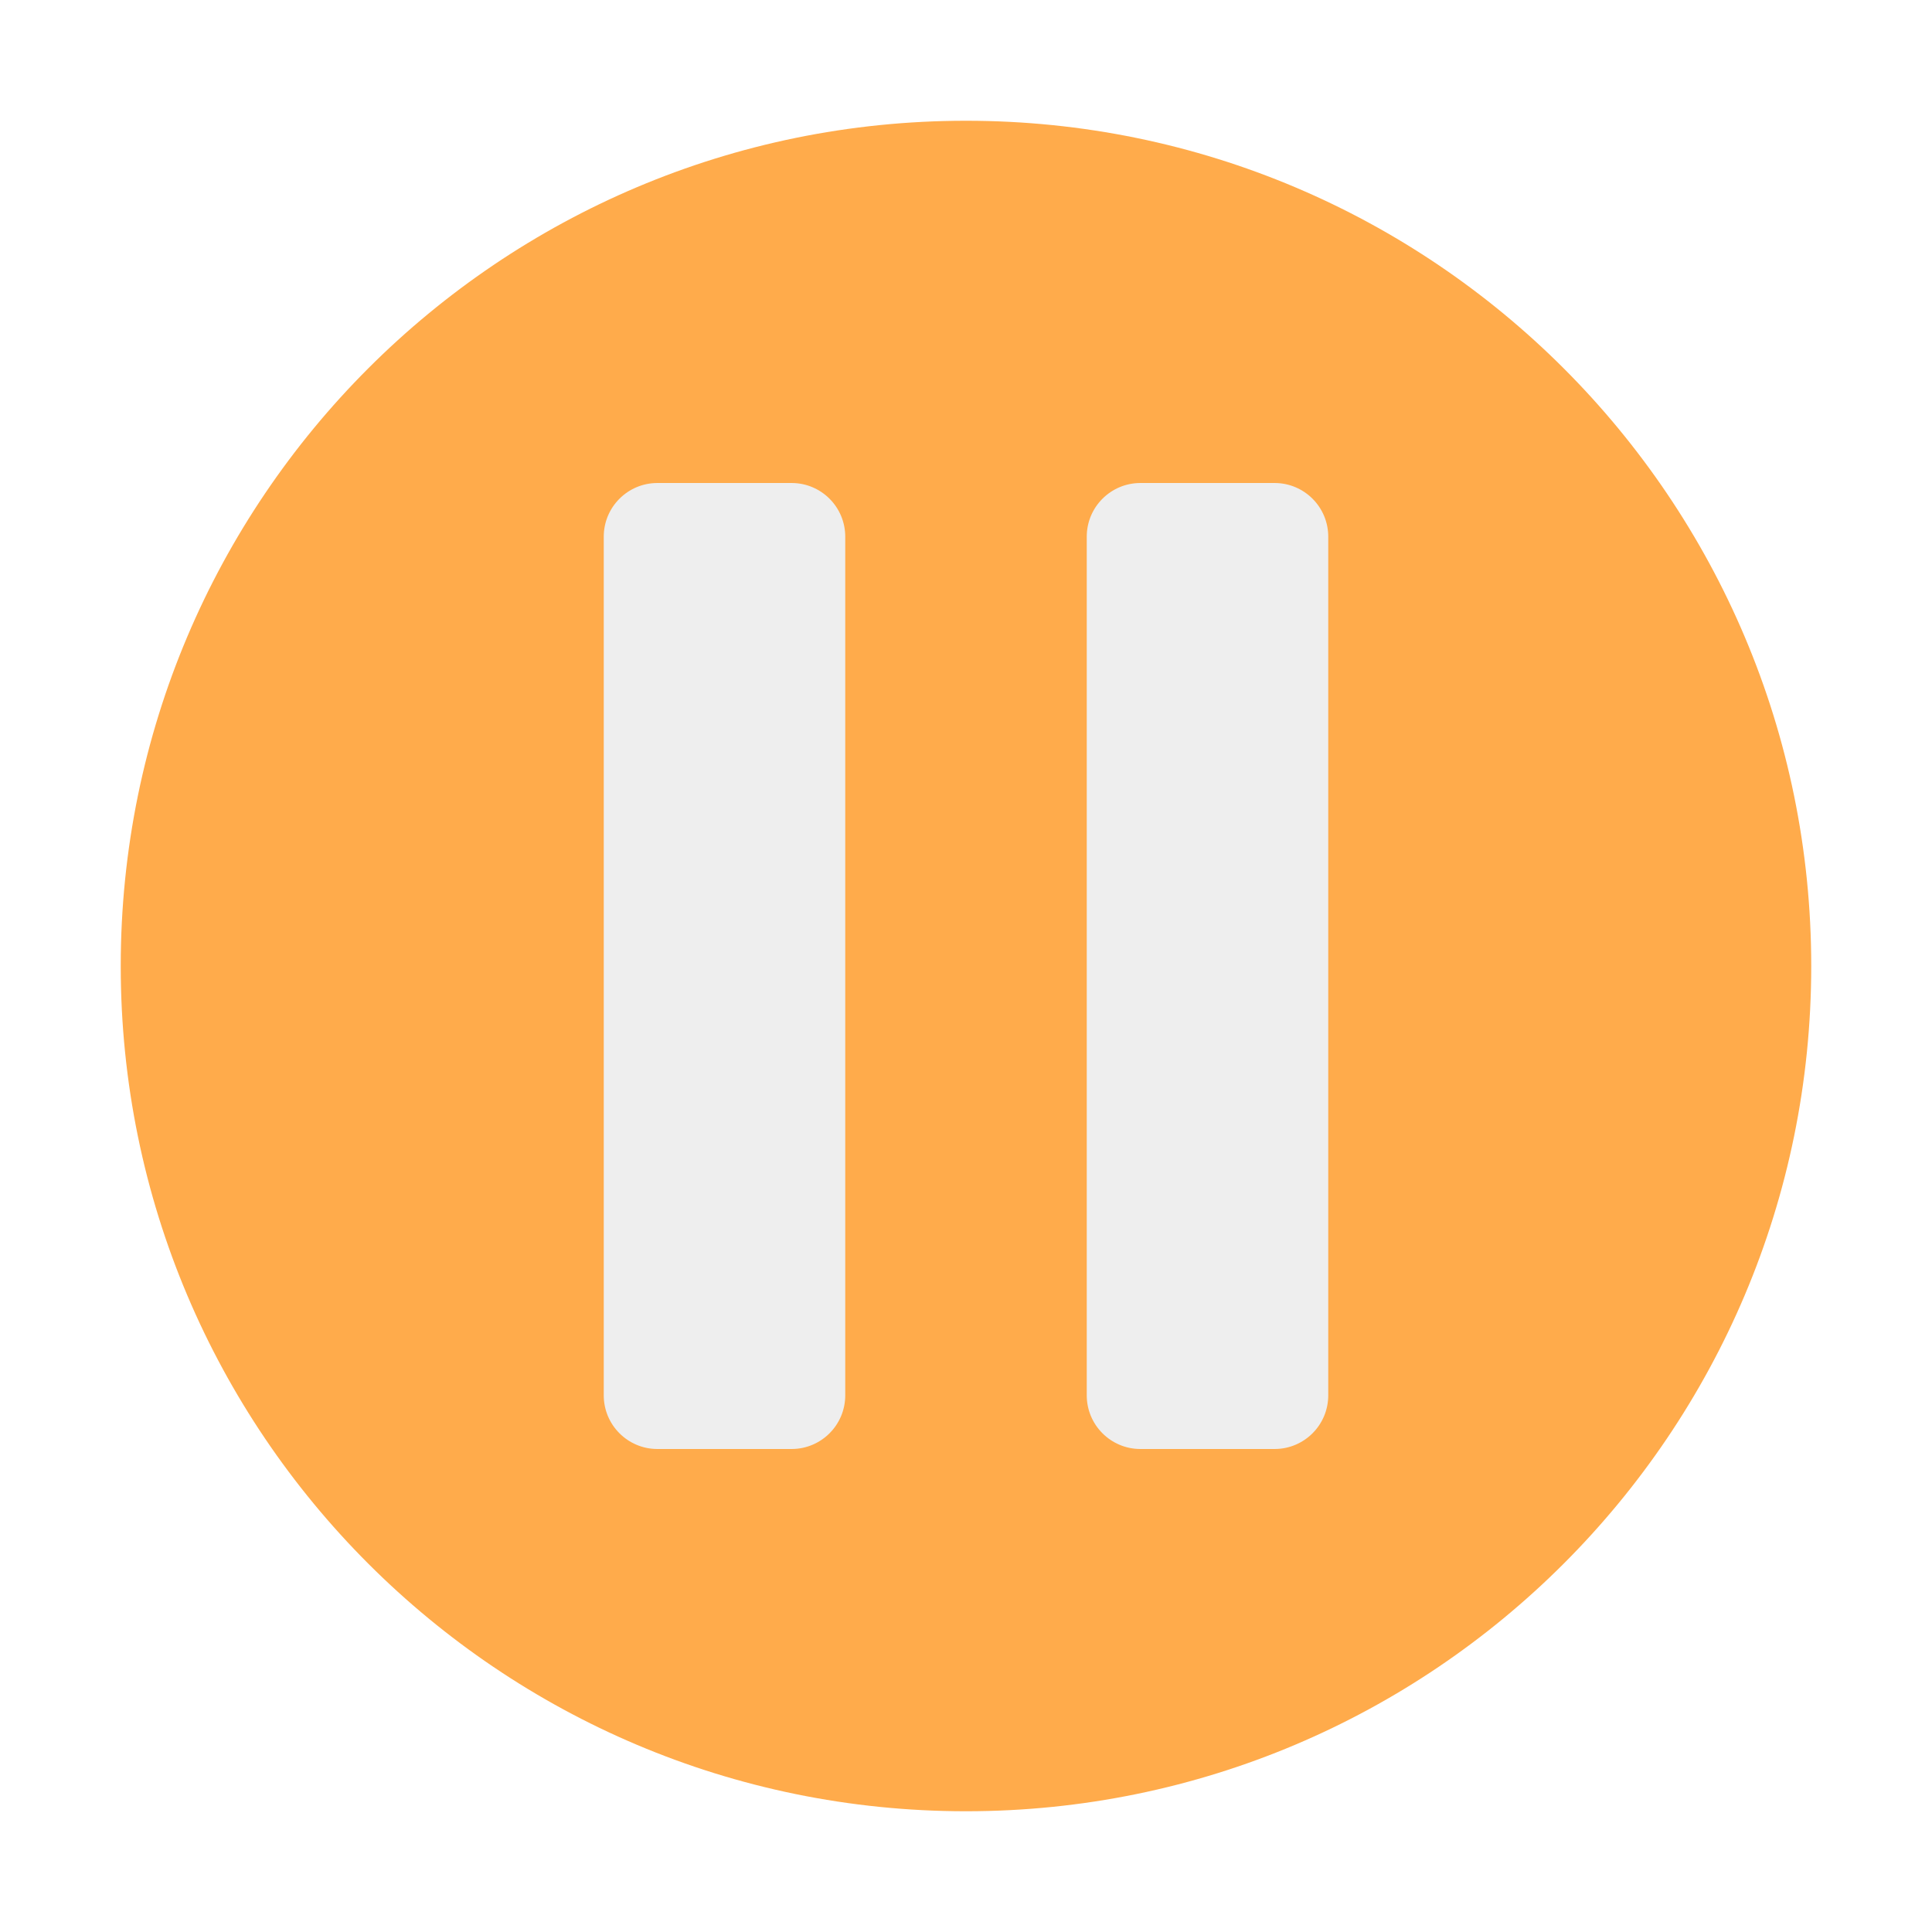
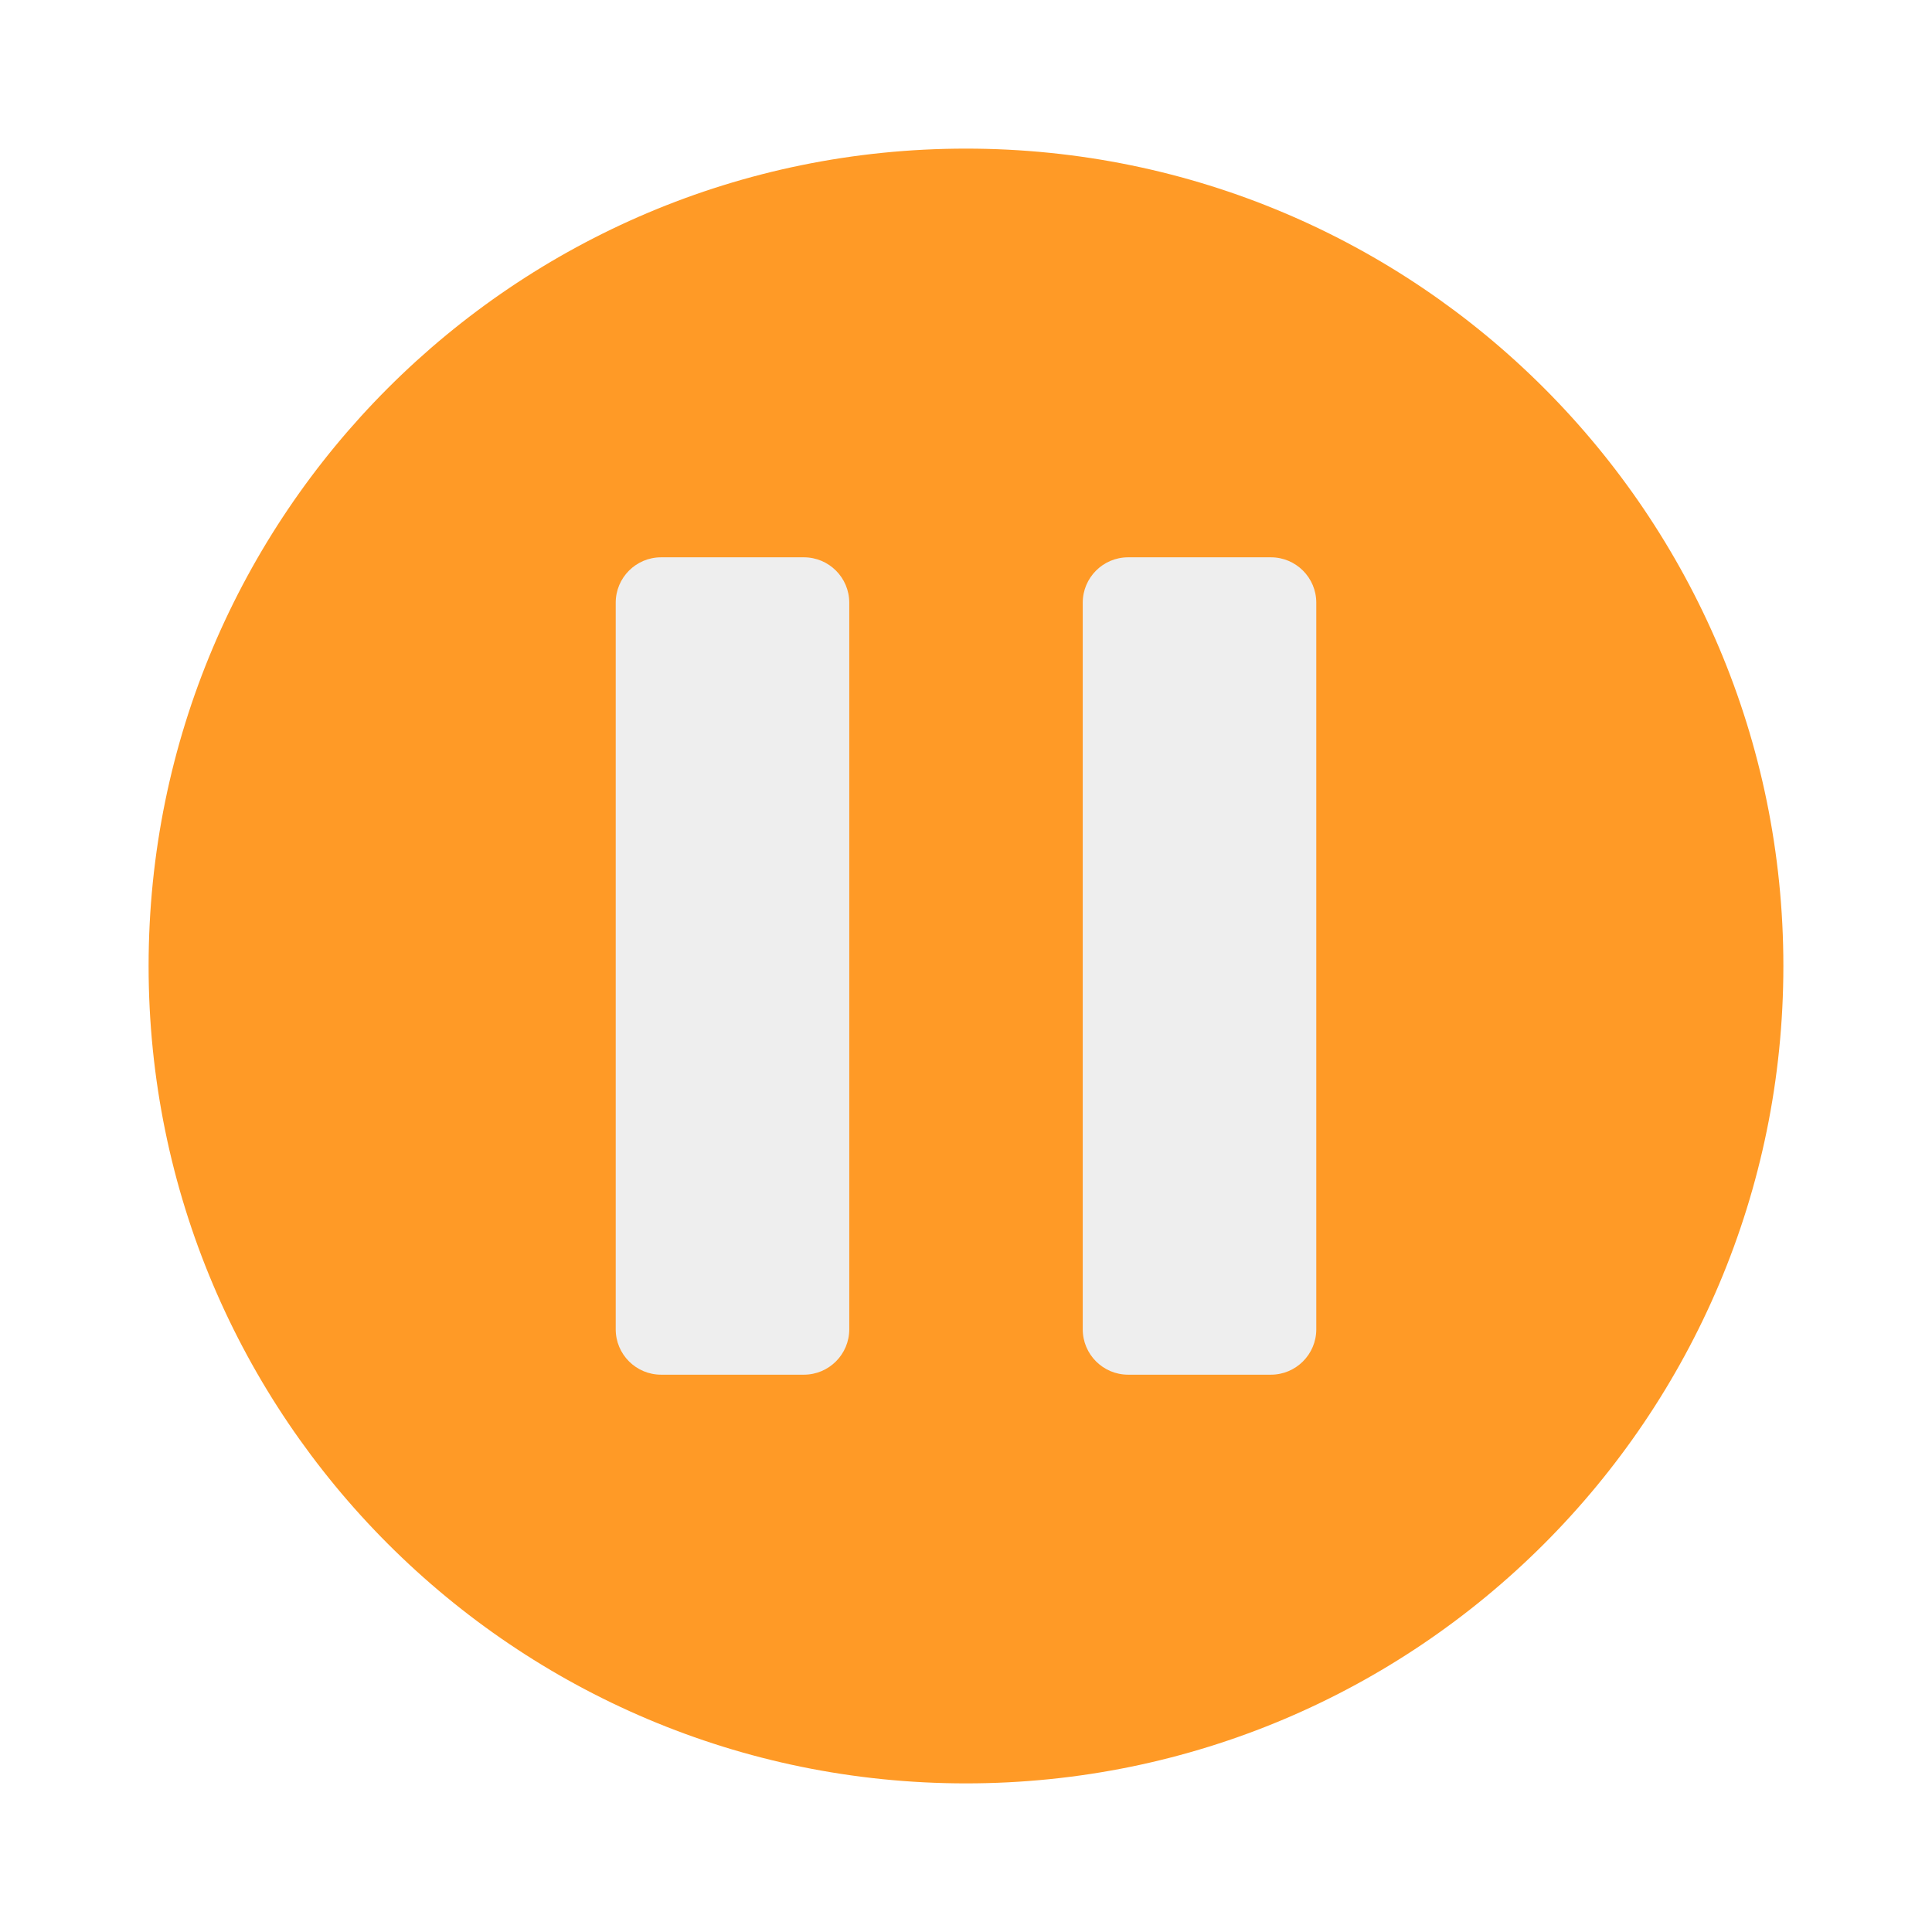
- <svg xmlns="http://www.w3.org/2000/svg" width="32" height="32" id="svg3428" version="1.1">
+ <svg xmlns="http://www.w3.org/2000/svg" width="26" height="26" id="svg3428" version="1.1">
  <defs id="defs3430" />
-   <g id="layer1" transform="translate(0,-1020.362)">
+   <g id="layer1" transform="translate(0,-1026.362)">
    <g id="g5016" transform="translate(-6,-8)">
-       <path d="m 100,56.362 c 0,5.523 -4.477,10 -10,10 -5.523,0 -10,-4.477 -10,-10 0,-5.523 4.477,-10 10,-10 5.523,0 10,4.477 10,10 z" id="path6451" style="color:#000000;fill:#ff8800;fill-opacity:0.706;fill-rule:nonzero;stroke:none;stroke-width:0.1;marker:none;visibility:visible;display:inline;overflow:visible;enable-background:accumulate;opacity:1" transform="matrix(0,-1.4,1.4,0,-56.90706,1170.362)" />
-       <rect ry="0.889" y="1036.362" x="16" height="16" width="4" id="rect4294" style="color:#000000;fill:#eeeeee;fill-opacity:1;fill-rule:nonzero;stroke:none;stroke-width:1;marker:none;visibility:visible;display:inline;overflow:visible;enable-background:accumulate" />
-       <rect style="color:#000000;fill:#eeeeee;fill-opacity:1;fill-rule:nonzero;stroke:none;stroke-width:1;marker:none;visibility:visible;display:inline;overflow:visible;enable-background:accumulate" id="rect4296" width="4" height="16" x="24" y="1036.362" ry="0.889" />
+       <path d="m 100,56.362 c 0,5.523 -4.477,10 -10,10 -5.523,0 -10,-4.477 -10,-10 0,-5.523 4.477,-10 10,-10 5.523,0 10,4.477 10,10 z" id="path4304" style="color:#000000;fill:#ff8800;fill-opacity:0.851;fill-rule:nonzero;stroke:none;stroke-width:0.1;marker:none;visibility:visible;display:inline;overflow:visible;enable-background:accumulate" transform="matrix(0,-1.1,1.1,0,-42.9984,1146.362)" />
+       <rect ry="0.611" y="1041.862" x="14.286" height="11" width="3.143" id="rect4306" style="color:#000000;fill:#eeeeee;fill-opacity:1;fill-rule:nonzero;stroke:none;stroke-width:1;marker:none;visibility:visible;display:inline;overflow:visible;enable-background:accumulate" />
+       <rect style="color:#000000;fill:#eeeeee;fill-opacity:1;fill-rule:nonzero;stroke:none;stroke-width:1;marker:none;visibility:visible;display:inline;overflow:visible;enable-background:accumulate" id="rect4308" width="3.143" height="11" x="20.571" y="1041.862" ry="0.611" />
    </g>
  </g>
</svg>
